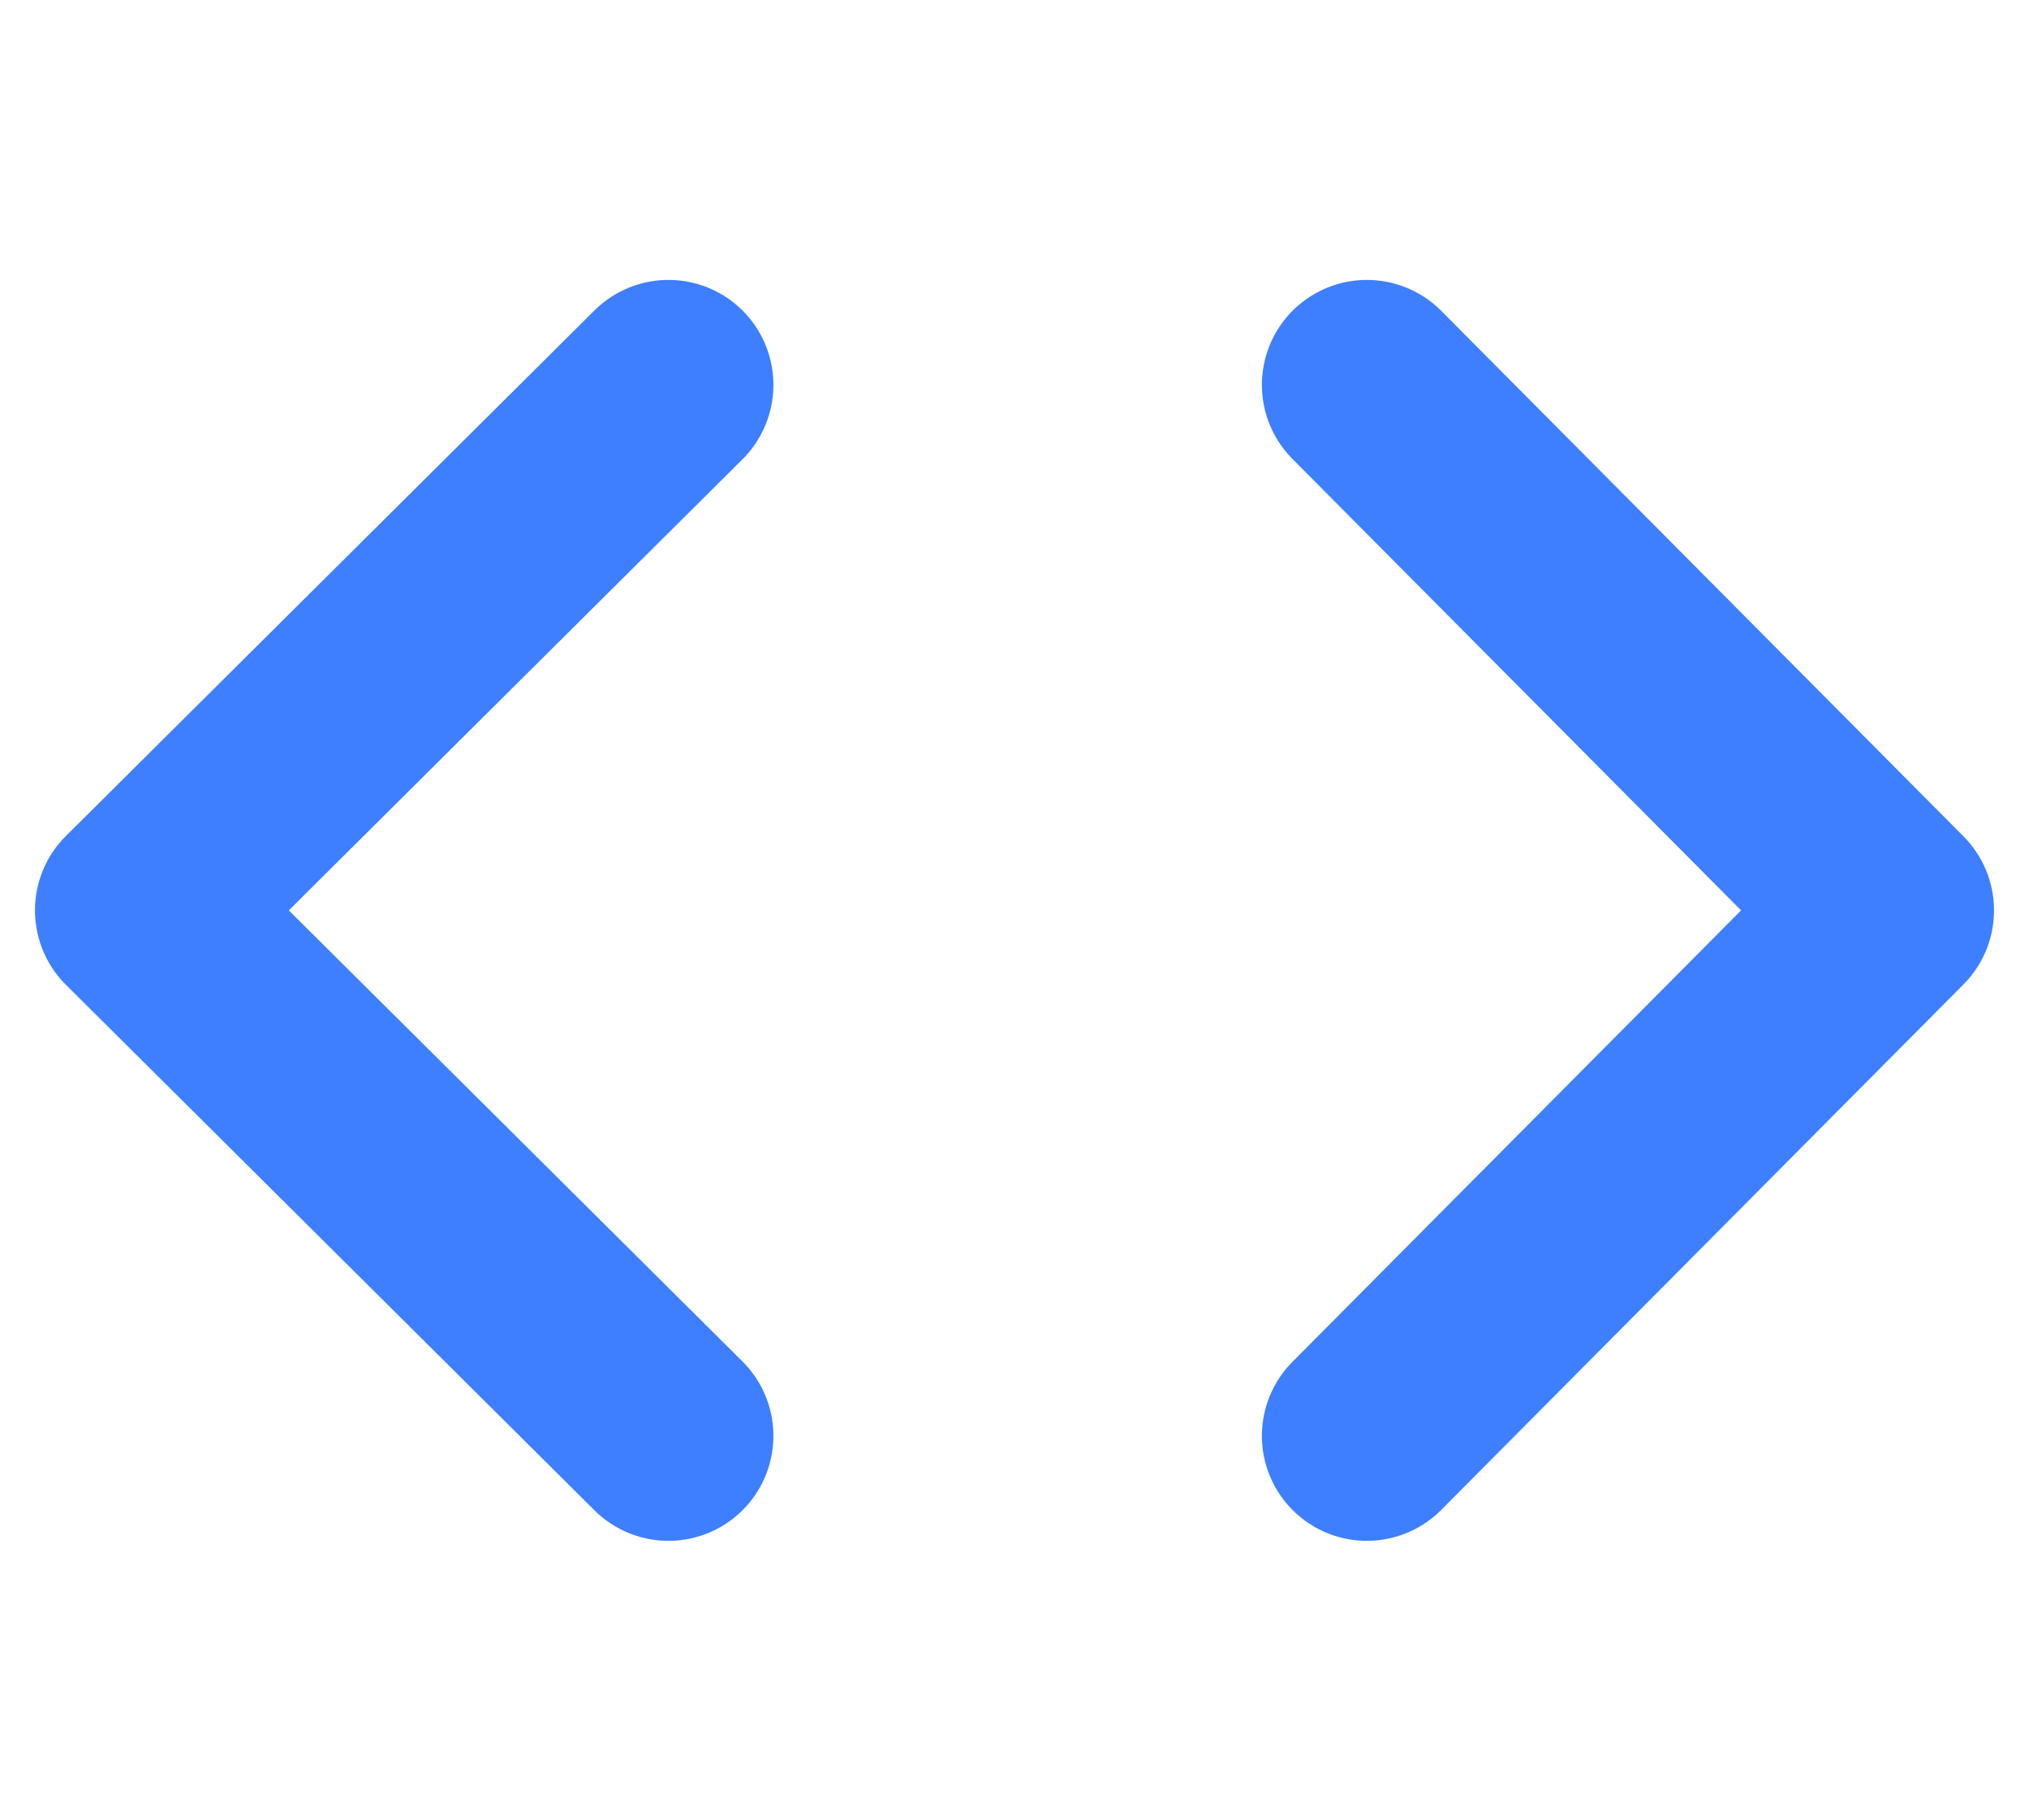
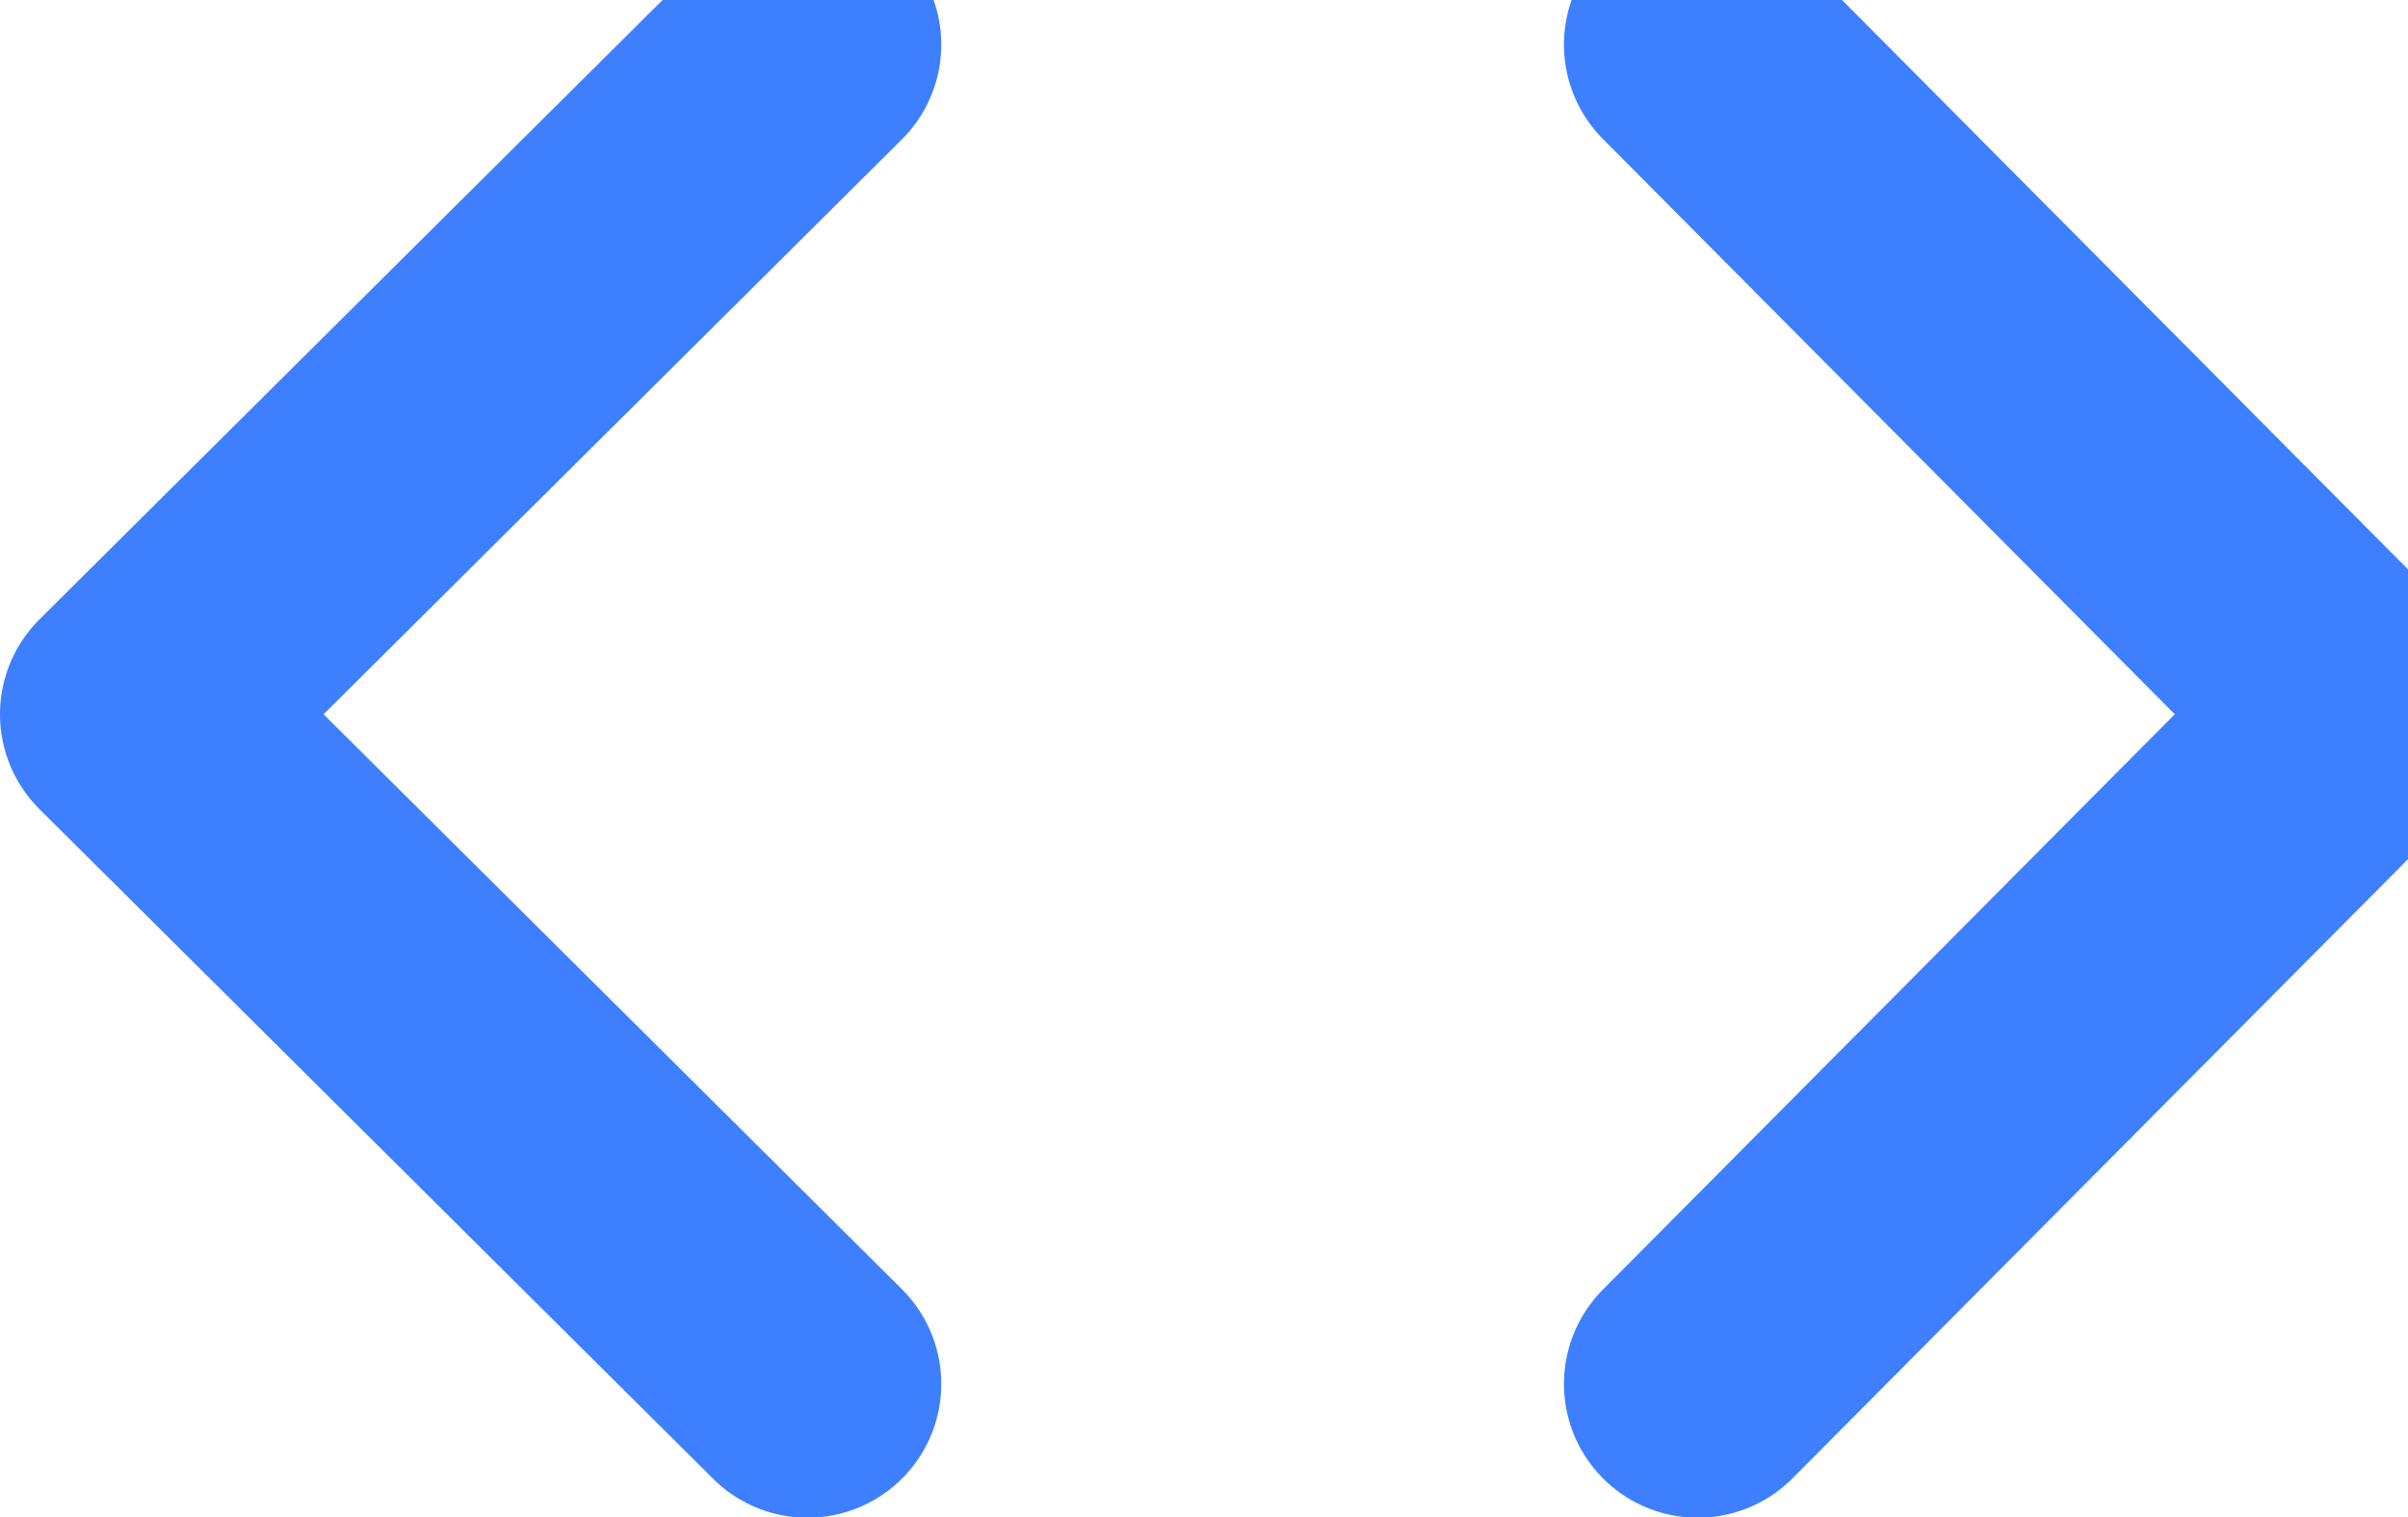
- <svg xmlns="http://www.w3.org/2000/svg" fill="none" viewBox="0 0 29 26">
-   <path stroke="#3D7FFF" stroke-linecap="round" stroke-linejoin="round" stroke-width="3" d="M9.554 20.518 2 13.009 9.554 5.5" />
-   <path stroke="#3D7FFF" stroke-linecap="round" stroke-linejoin="round" stroke-width="3" d="M19.536 5.5 27 13.009l-7.464 7.509" />
+ <svg xmlns="http://www.w3.org/2000/svg" fill="none" viewBox="0 0 27 17">
+   <path stroke="#3D7FFF" stroke-linecap="round" stroke-linejoin="round" stroke-width="3" d="M9.054 15.518 1.5 8.009 9.054 0.5" />
+   <path stroke="#3D7FFF" stroke-linecap="round" stroke-linejoin="round" stroke-width="3" d="M19.036 0.5 26.5 8.009l-7.464 7.509" />
</svg>
